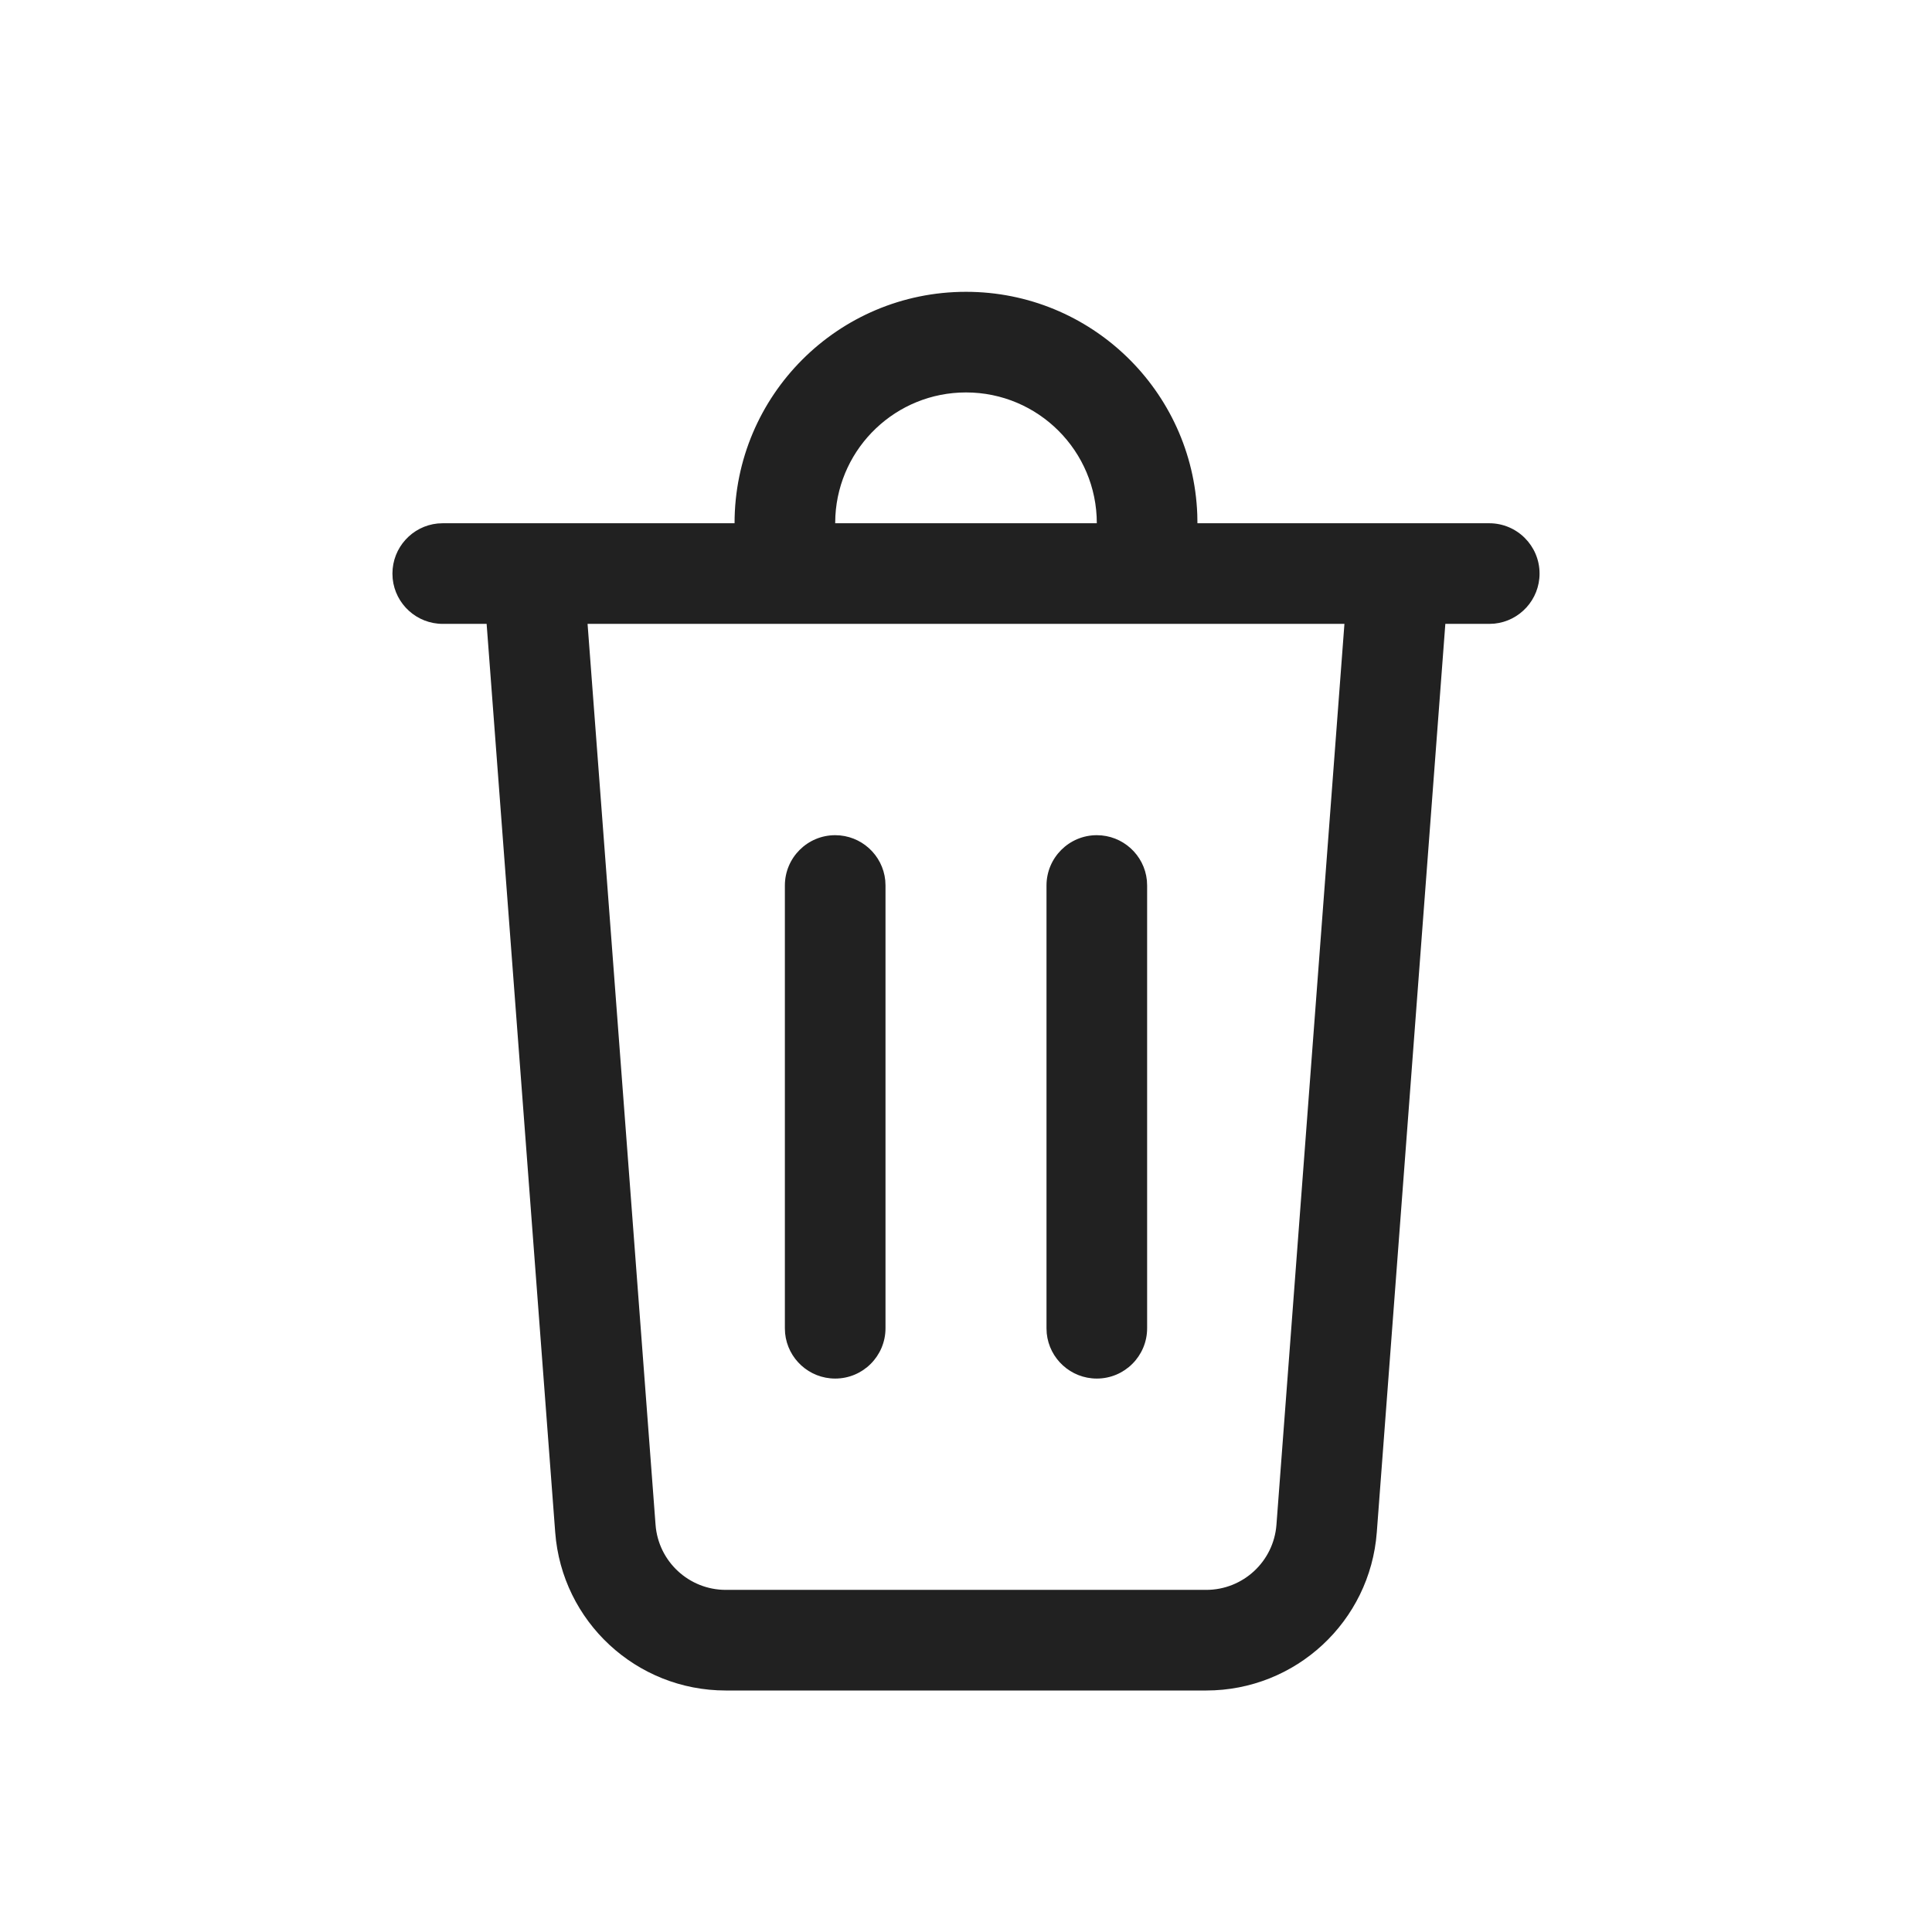
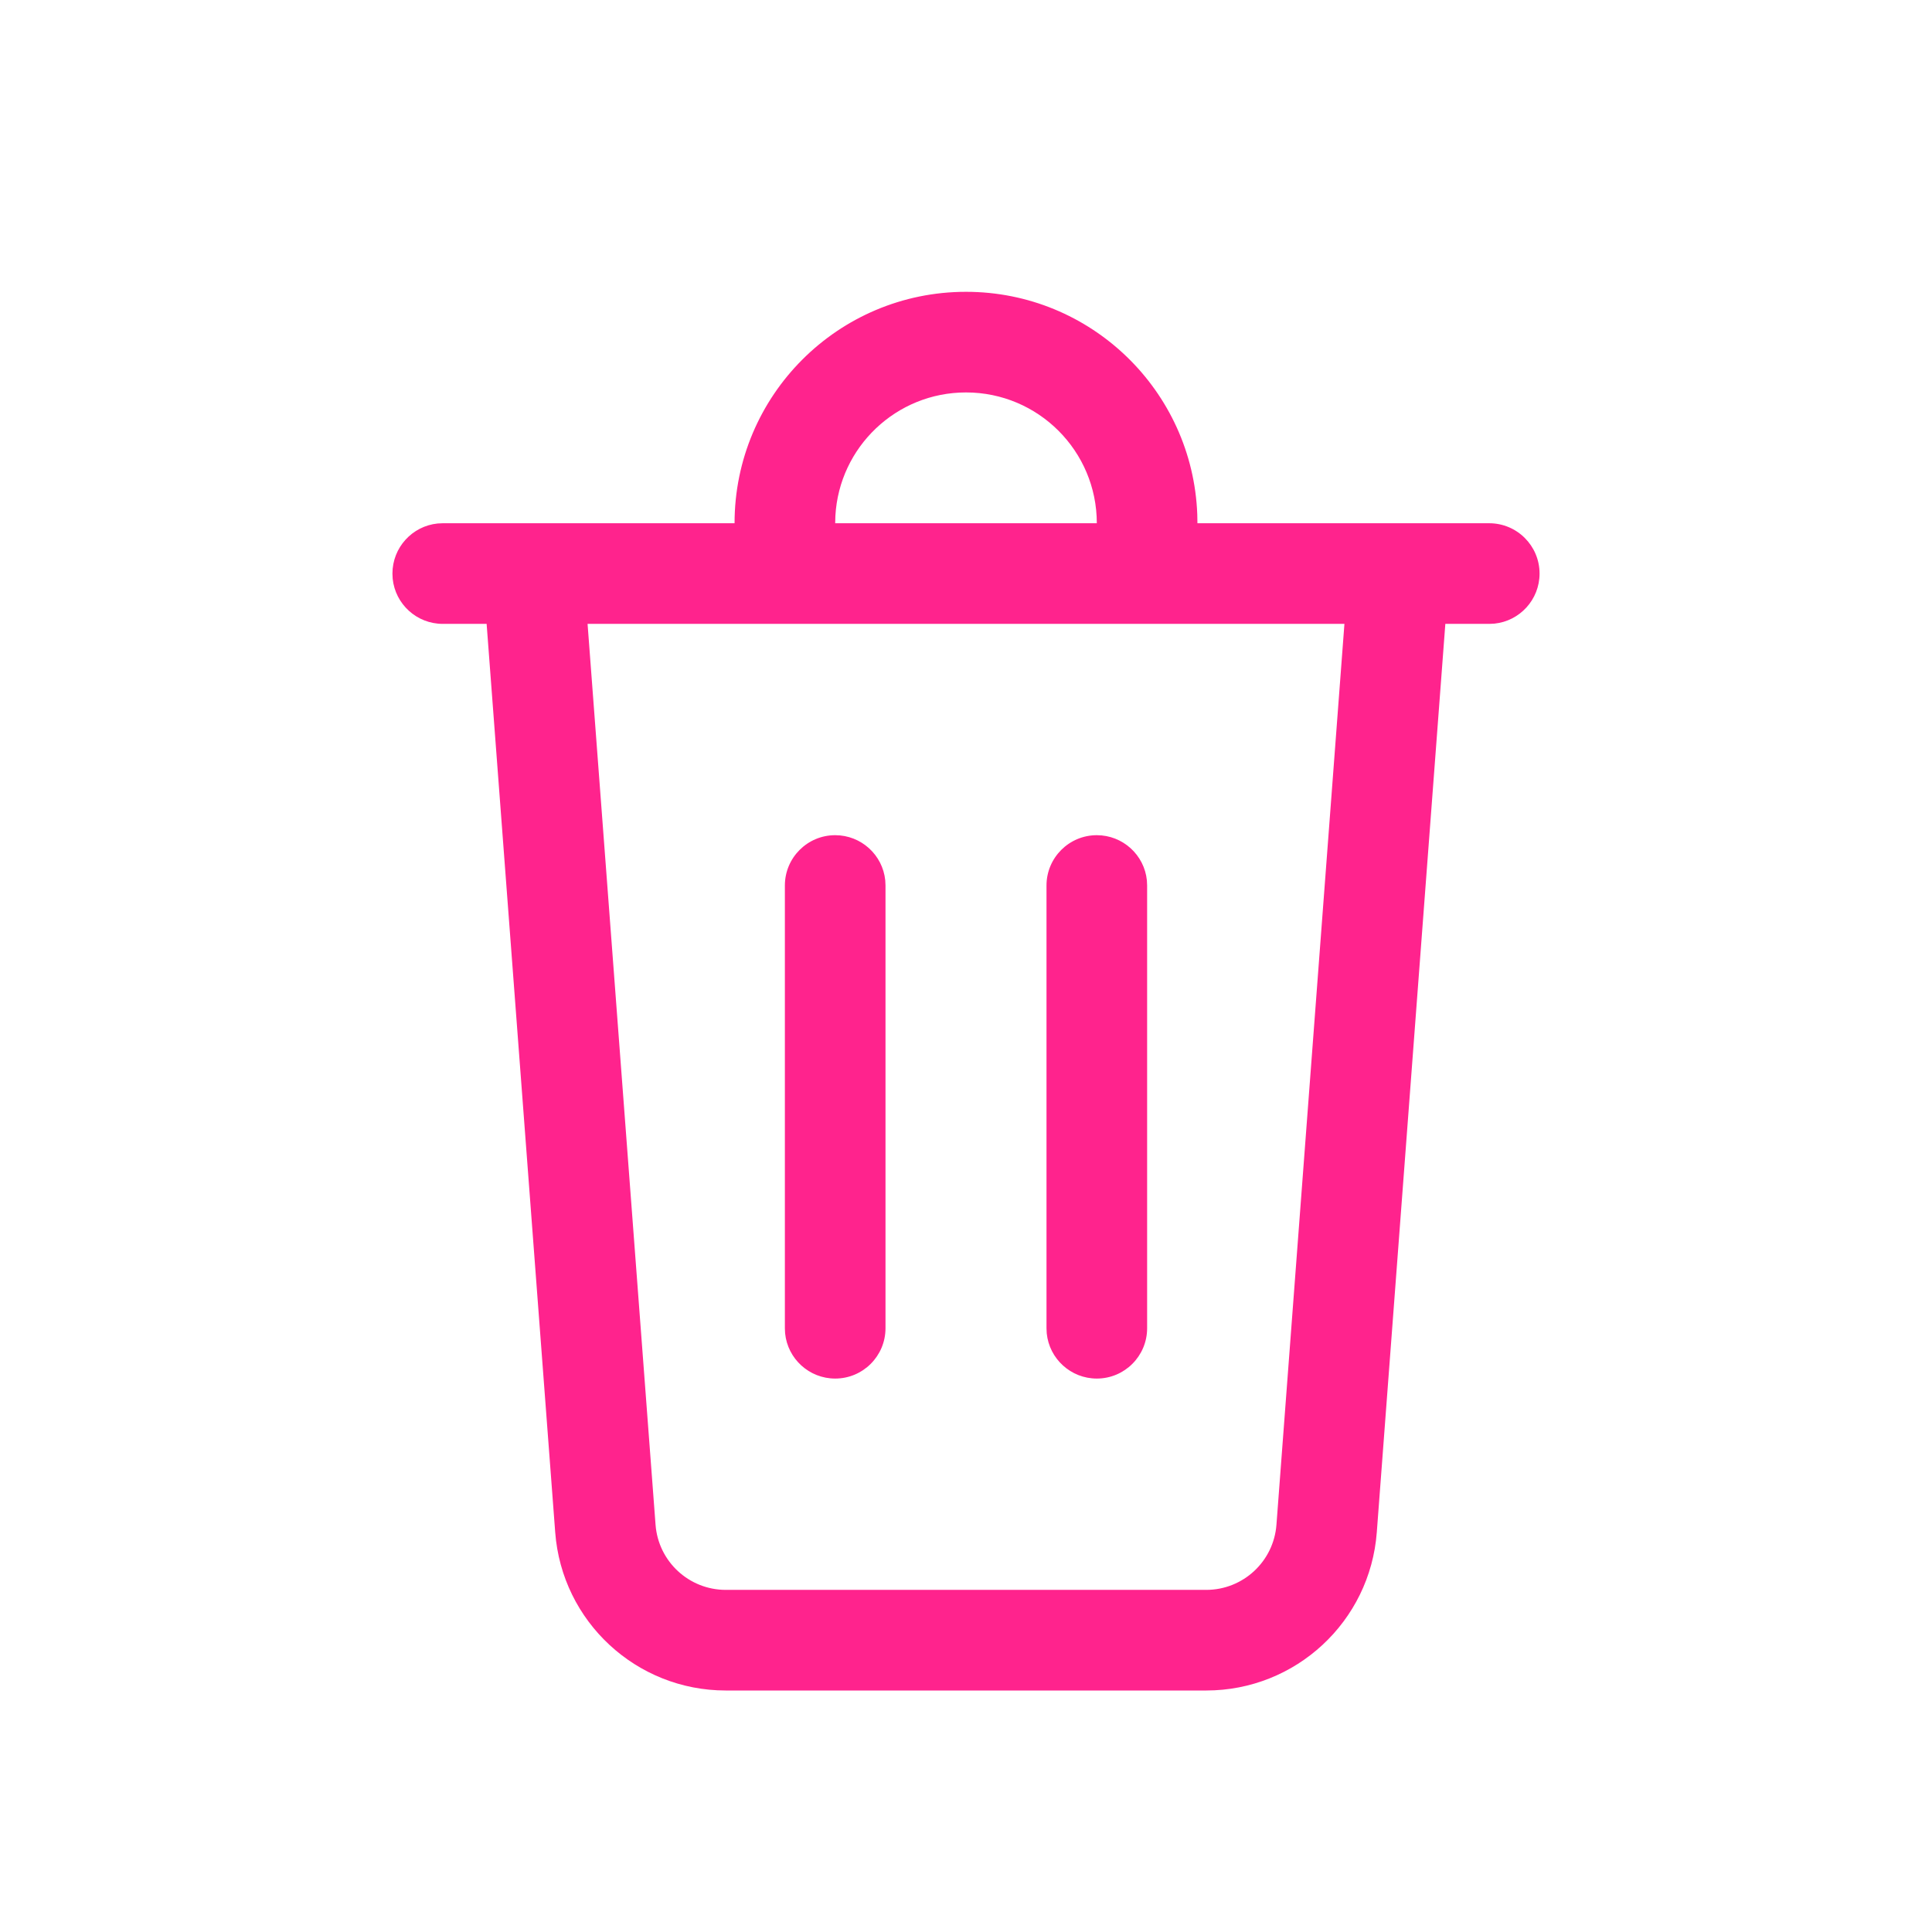
<svg xmlns="http://www.w3.org/2000/svg" width="48px" height="48px" viewBox="0 0 48 48" version="1.1">
  <g id="🔍-Product-Icons" stroke="none" stroke-width="1" fill="none" fill-rule="evenodd">
-     <g id="ic_fluent_delete_48_regular" fill="#212121" fill-rule="nonzero">
+     <g id="ic_fluent_delete_48_regular" fill="#ff238d" fill-rule="nonzero">
      <path d="M24,7.25 C27.102,7.25 29.63,9.706 29.746,12.779 L29.75,13 L37,13 C37.69,13 38.25,13.56 38.25,14.25 C38.25,14.897 37.758,15.43 37.128,15.494 L37,15.5 L35.909,15.5 L34.206,38.07 C34.039,40.287 32.191,42 29.968,42 L18.032,42 C15.809,42 13.961,40.287 13.794,38.07 L12.09,15.5 L11,15.5 C10.353,15.5 9.82,15.008 9.756,14.378 L9.75,14.25 C9.75,13.603 10.242,13.07 10.872,13.006 L11,13 L18.25,13 C18.25,9.824 20.824,7.25 24,7.25 Z M33.402,15.5 L14.598,15.5 L16.287,37.882 C16.356,38.795 17.117,39.5 18.032,39.5 L29.968,39.5 C30.883,39.5 31.644,38.795 31.713,37.882 L33.402,15.5 Z M27.25,20.75 C27.897,20.75 28.43,21.242 28.494,21.872 L28.5,22 L28.5,33 C28.5,33.69 27.94,34.25 27.25,34.25 C26.603,34.25 26.07,33.758 26.006,33.128 L26,33 L26,22 C26,21.31 26.56,20.75 27.25,20.75 Z M20.75,20.75 C21.397,20.75 21.93,21.242 21.994,21.872 L22,22 L22,33 C22,33.69 21.44,34.25 20.75,34.25 C20.103,34.25 19.57,33.758 19.506,33.128 L19.5,33 L19.5,22 C19.5,21.31 20.06,20.75 20.75,20.75 Z M24,9.75 C22.267,9.75 20.851,11.106 20.755,12.816 L20.75,13 L27.25,13 C27.25,11.205 25.795,9.75 24,9.75 Z" id="🎨-Color" />
    </g>
  </g>
</svg>
